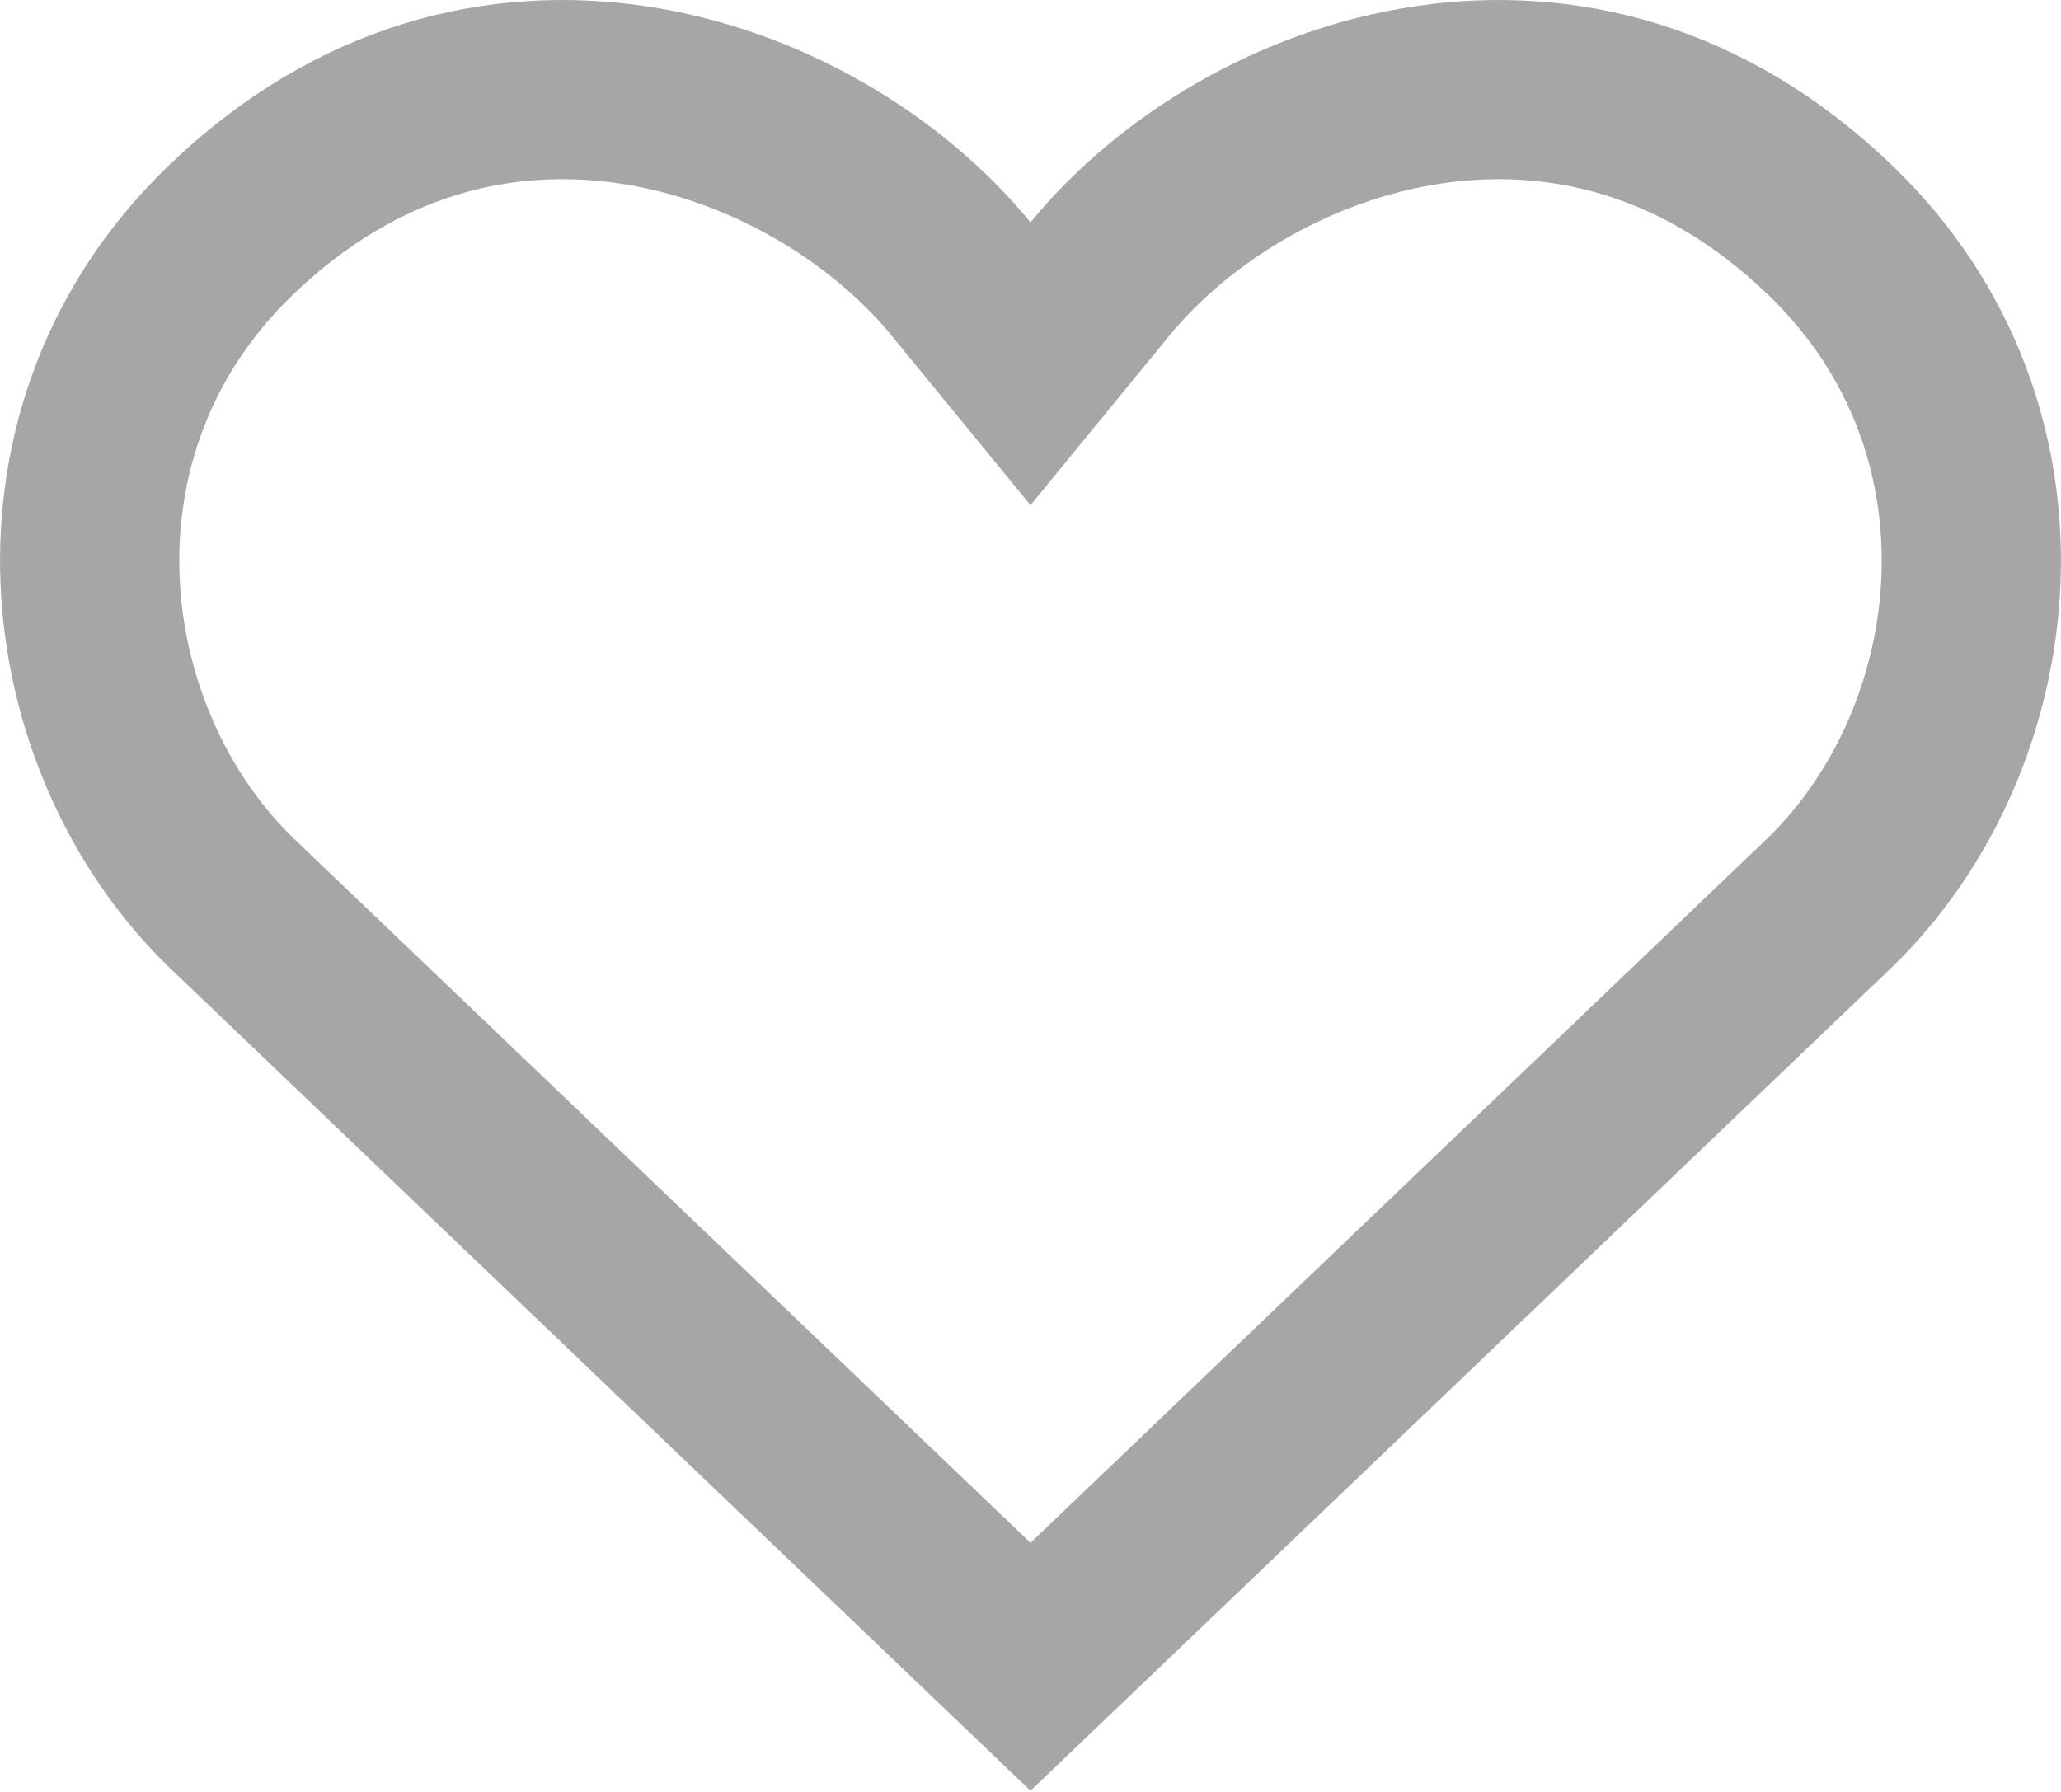
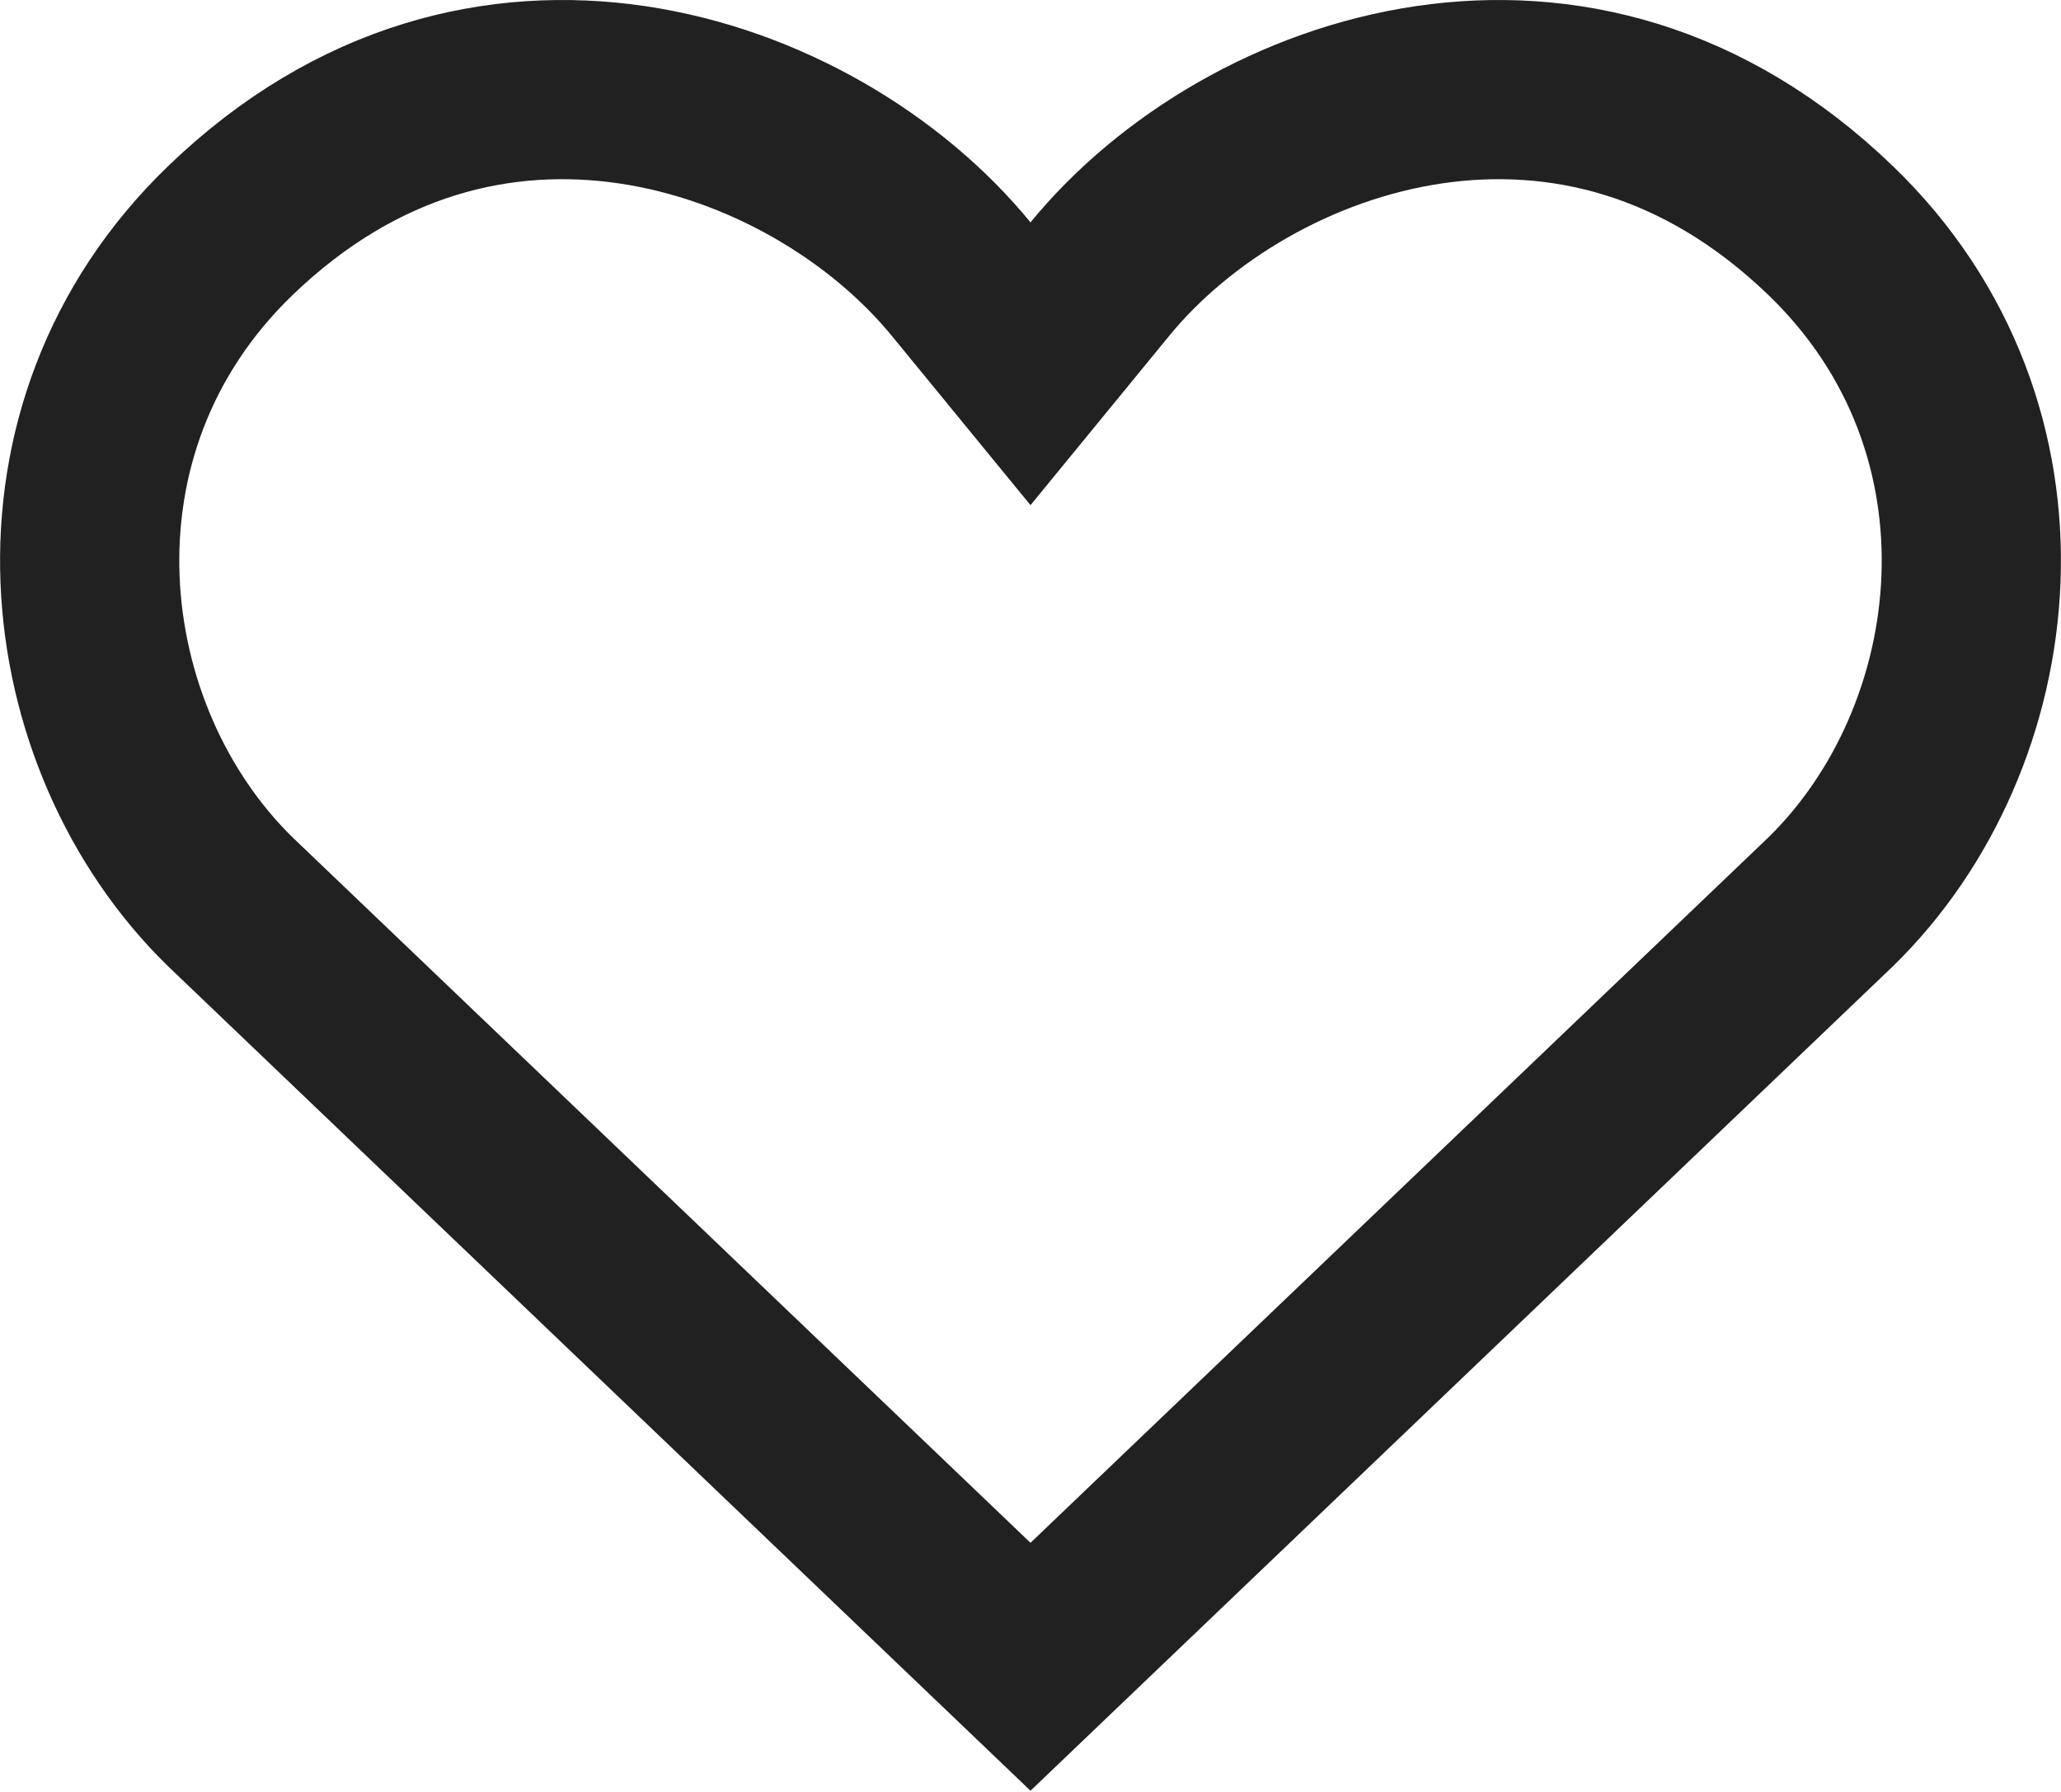
<svg xmlns="http://www.w3.org/2000/svg" width="23" height="20" viewBox="0 0 23 20" fill="none">
-   <g opacity="0.4">
-     <path d="M11.5 18.603L2.572 10.067C0.695 8.236 0.27 4.791 2.571 2.573C3.994 1.202 5.593 0.844 7.049 1.057C8.54 1.276 9.895 2.1 10.726 3.115L11.5 4.06L12.274 3.115C13.105 2.1 14.46 1.276 15.951 1.057C17.407 0.844 19.006 1.202 20.429 2.573C22.73 4.791 22.305 8.236 20.428 10.067L11.5 18.603Z" stroke="#212121" stroke-width="2" />
-   </g>
+   <path d="M11.5 18.603L2.572 10.067C0.695 8.236 0.27 4.791 2.571 2.573C3.994 1.202 5.593 0.844 7.049 1.057C8.54 1.276 9.895 2.1 10.726 3.115L11.5 4.06L12.274 3.115C13.105 2.1 14.46 1.276 15.951 1.057C17.407 0.844 19.006 1.202 20.429 2.573C22.73 4.791 22.305 8.236 20.428 10.067L11.5 18.603Z" stroke="#212121" stroke-width="2" />
</svg>
